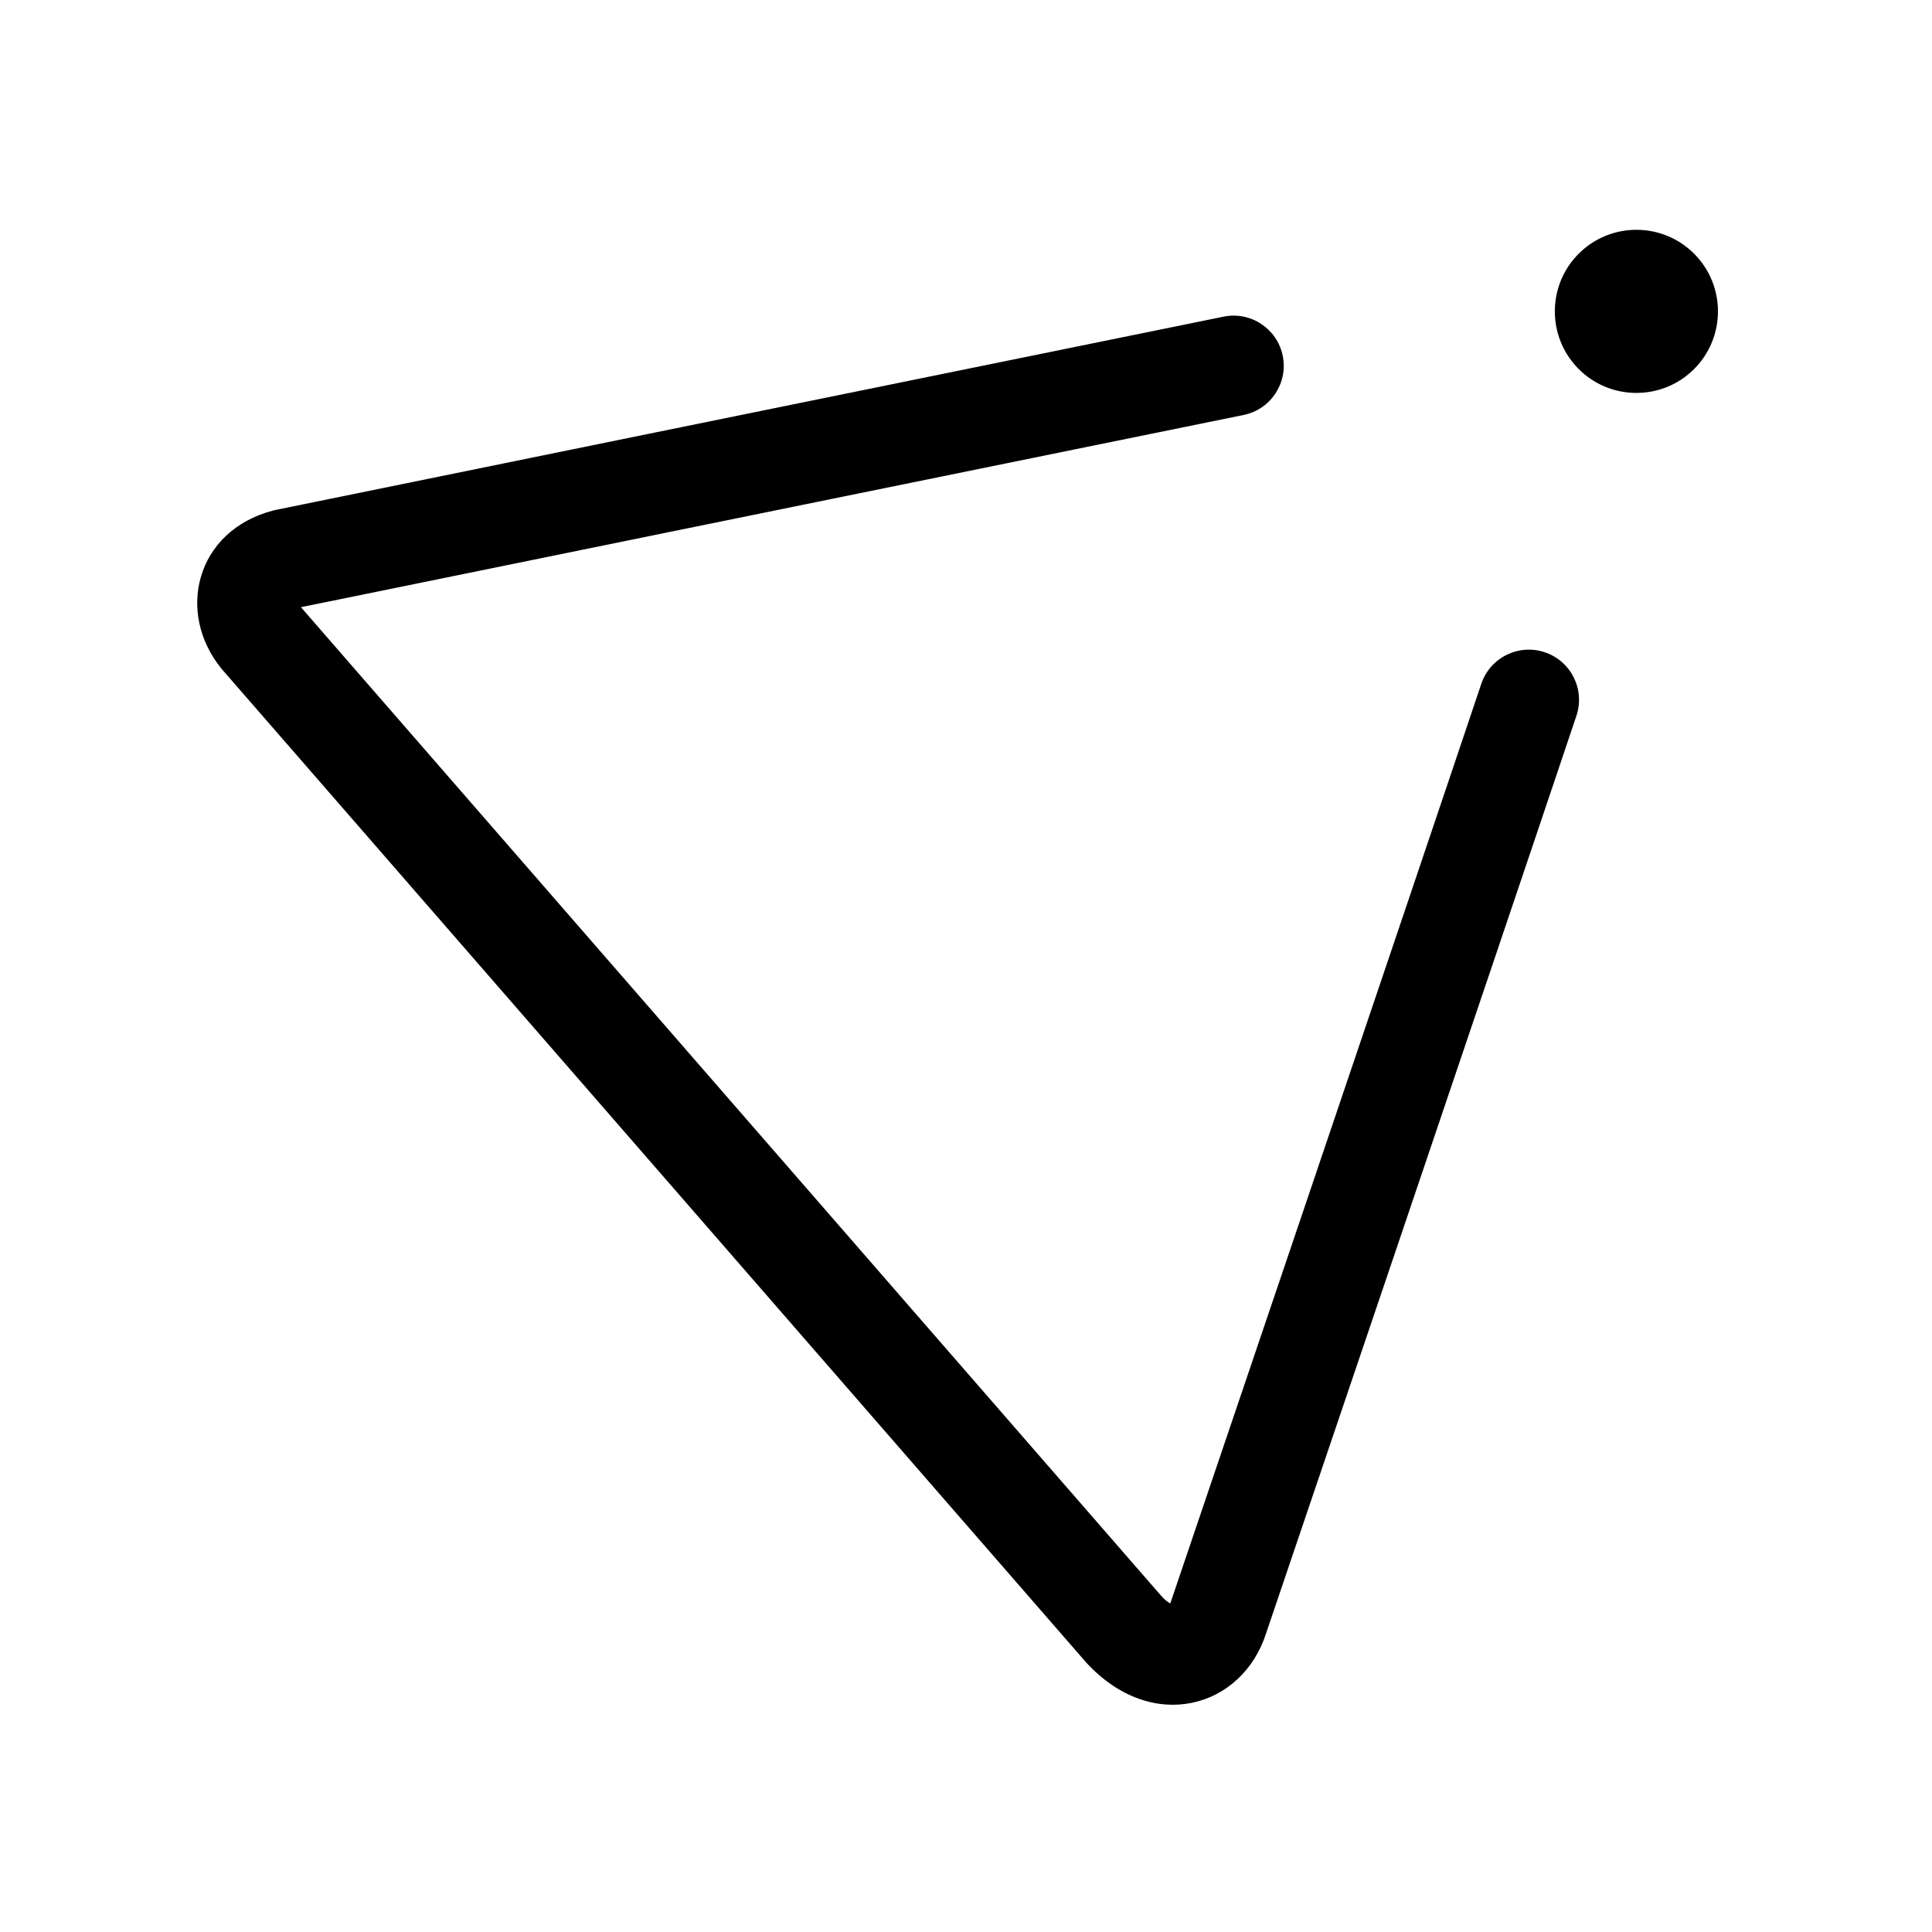
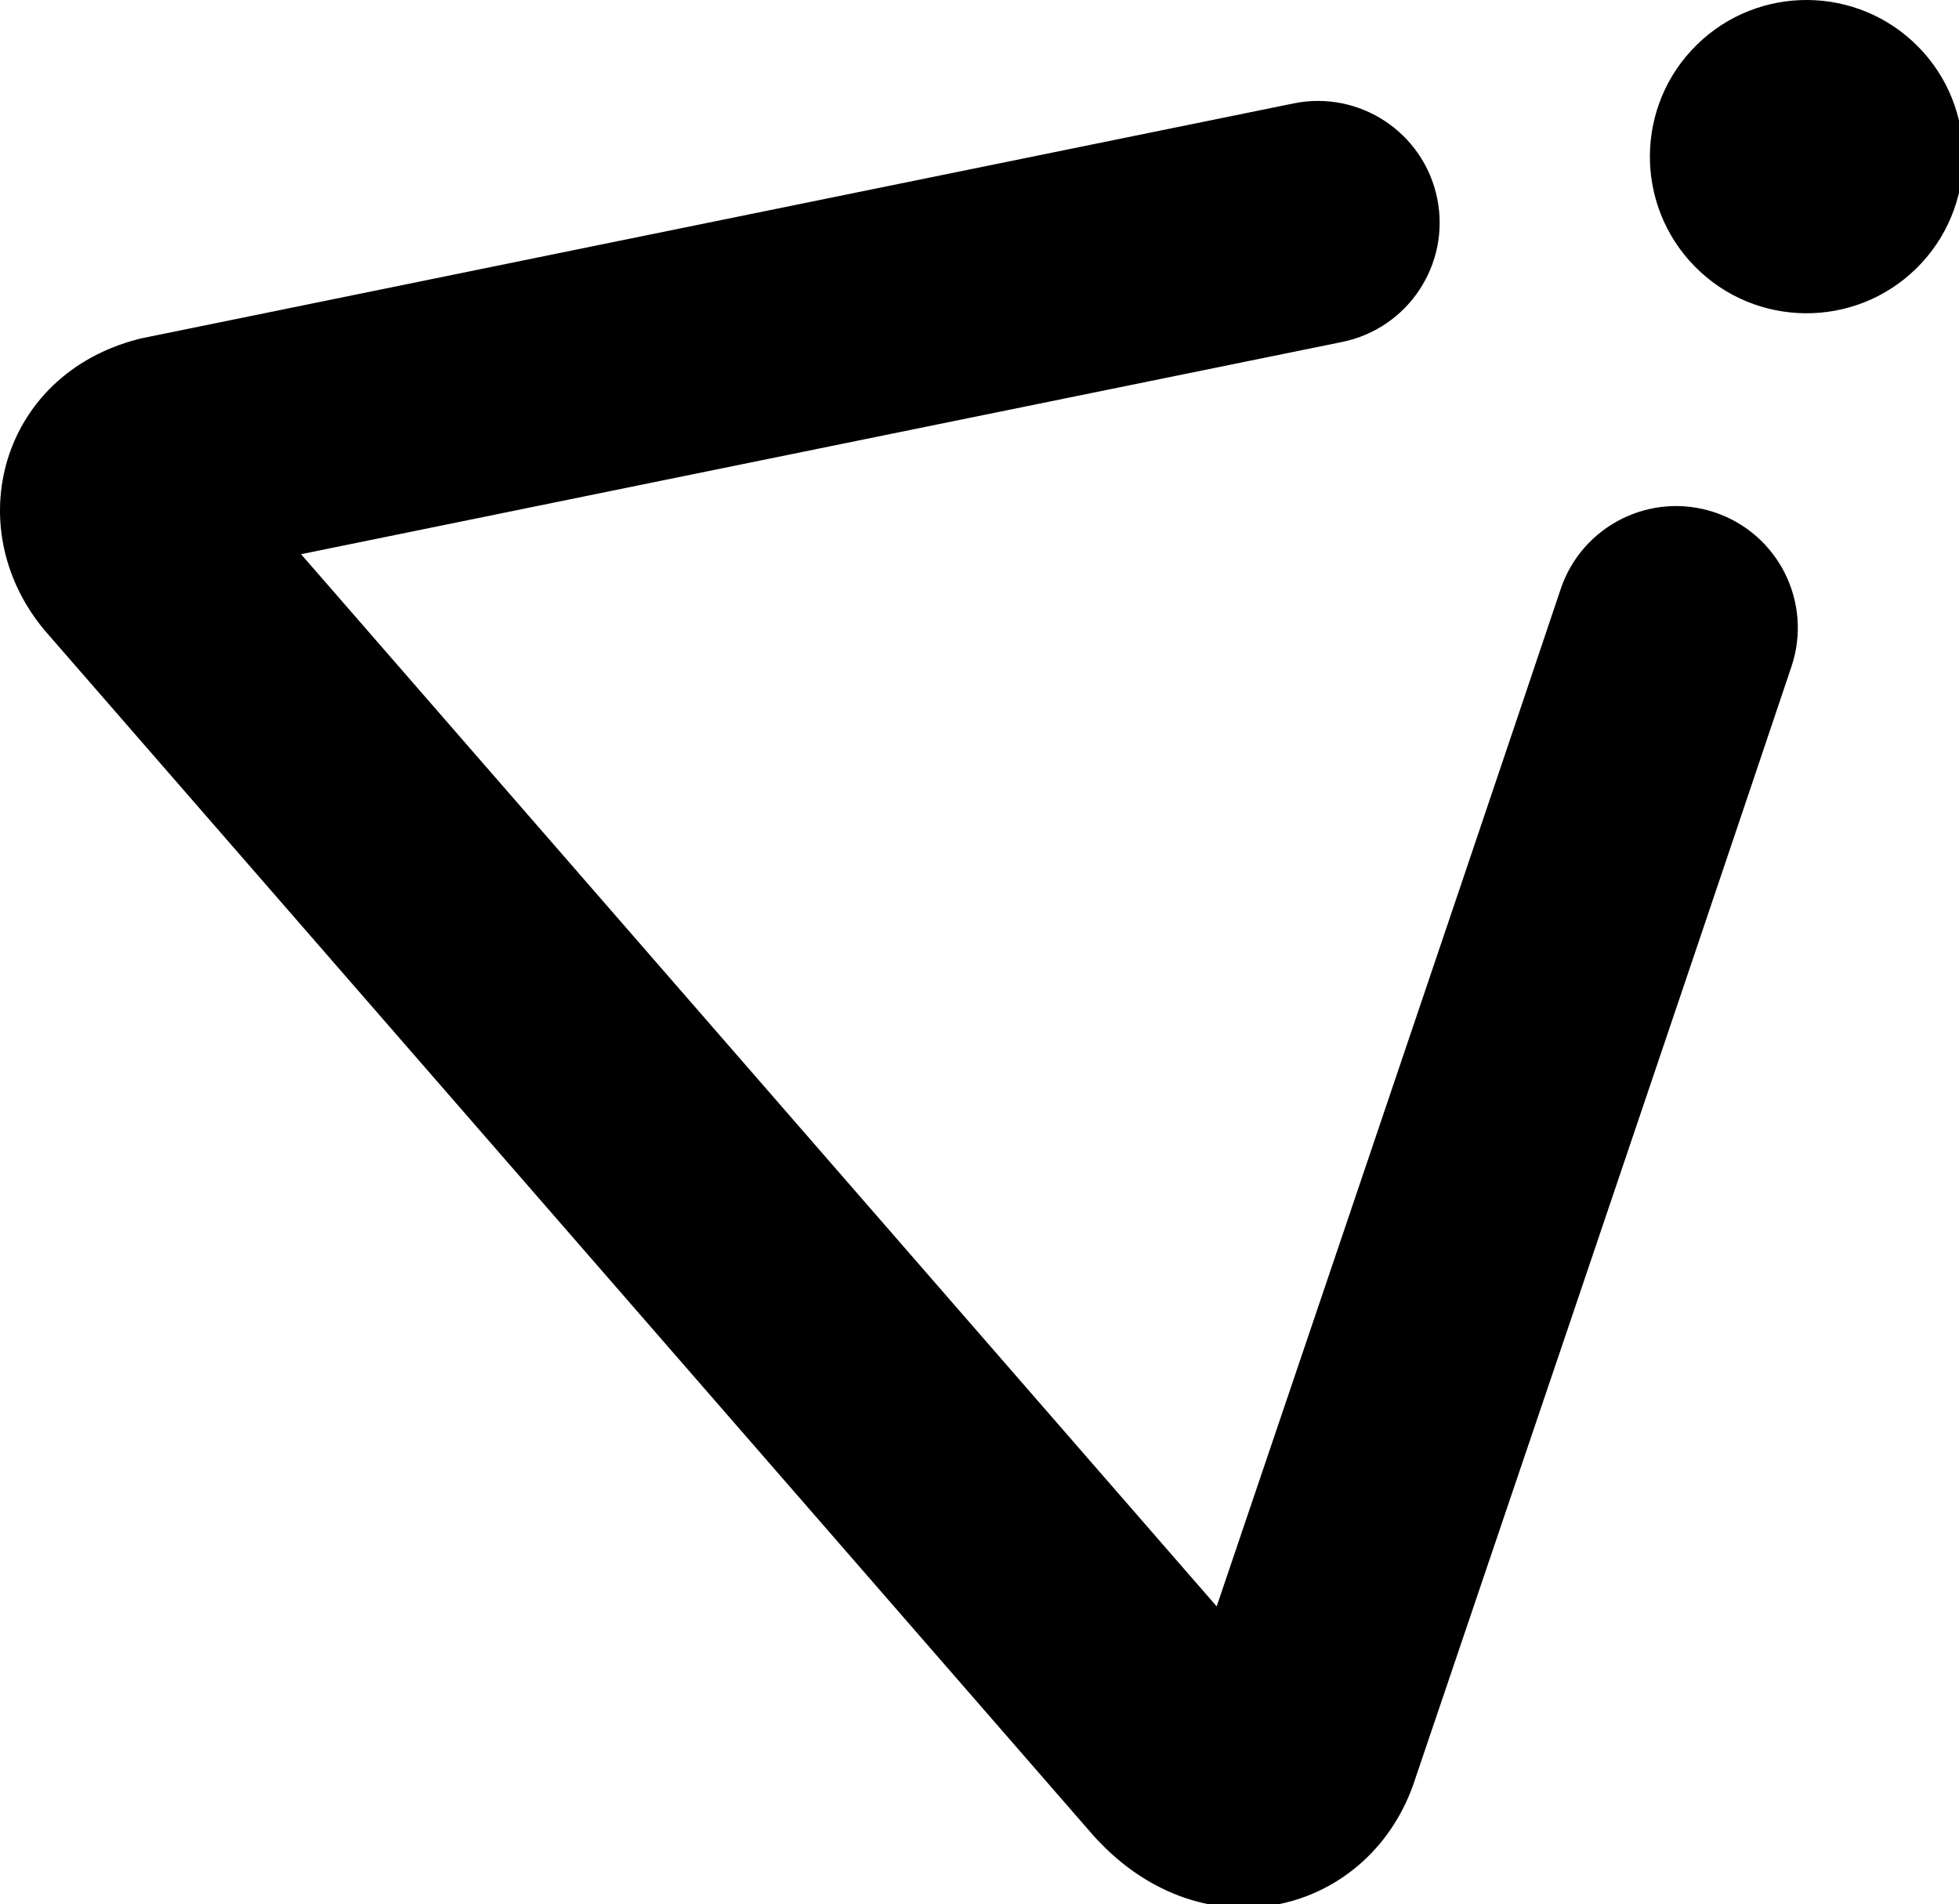
- <svg xmlns="http://www.w3.org/2000/svg" viewBox="0 0 512 512" width="512" height="512">
+ <svg xmlns="http://www.w3.org/2000/svg" viewBox="0 0 428 416" width="428" height="416">
  <defs />
-   <g>
+   <g transform="matrix(1,0,0,1,-41.20131,-47.95247)">
    <g>
      <g>
-         <g transform="matrix(1,0,0,1,0,0)">
-           <g transform="matrix(0.9255534,-0.3786172,0.3786172,0.9255534,-904.4076,341.6899)">
-             <path d="M1328.397,246.726 C1339.439,242.209 1352.077,247.509 1356.594,258.551 C1361.111,269.593 1355.811,282.231 1344.769,286.748 C1333.727,291.265 1321.089,285.965 1316.572,274.923 C1312.055,263.881 1317.355,251.242 1328.397,246.726 Z" fill="#000000" />
-           </g>
-           <g transform="matrix(0.9255534,-0.3786172,0.3786172,0.9255534,-904.4076,341.6899)">
-             <path d="M1229.834,252.736 C1147.84,237.169 986.356,206.629 977.985,205.046 L978.695,205.16 C977.971,205.063 977.625,205.123 977.587,205.131 C977.75,205.095 978.292,204.851 978.704,204.299 C978.919,204.011 978.982,203.791 978.99,203.752 C978.98,203.803 978.951,204.124 979.116,204.658 C980.922,209.914 1091.212,534.31 1091.212,534.31 C1092.02,536.492 1092.976,537.339 1093.149,537.445 C1093.036,537.407 1092.924,537.368 1092.811,537.329 C1092.428,537.25 1092.124,537.323 1092.05,537.356 C1092.091,537.338 1092.363,537.189 1092.738,536.743 C1100.872,527.375 1215.43,395.505 1261.159,342.539 C1265.958,336.98 1274.355,336.365 1279.913,341.164 C1285.472,345.963 1286.088,354.359 1281.289,359.918 C1235.564,412.879 1121.163,544.568 1113.102,553.845 C1099.73,569.768 1074.957,567.133 1066.034,542.87 C1066.034,542.87 955.753,218.501 953.701,212.488 C948.037,194.103 961.175,175.99 982.216,178.801 L982.572,178.848 L982.926,178.915 C991.628,180.561 1152.89,211.059 1234.794,226.61 C1242.009,227.979 1246.747,234.939 1245.377,242.153 C1244.007,249.368 1237.048,254.106 1229.834,252.736" fill="#000000" />
-           </g>
+         <g transform="matrix(0.9255534,-0.3786172,0.3786172,0.9255534,-902.1789,341.3505)">
+           <path d="M1323.622,235.052 C1341.105,227.901 1361.116,236.293 1368.267,253.776 C1375.419,271.259 1367.027,291.269 1349.544,298.421 C1332.061,305.573 1312.05,297.181 1304.899,279.698 C1297.747,262.215 1306.139,242.204 1323.622,235.052 Z" fill="#000000" />
+         </g>
+         <g transform="matrix(0.9255534,-0.3786172,0.3786172,0.9255534,-902.1789,341.3505)">
+           <path d="M1227.353,265.8 C1145.306,250.222 983.691,219.657 975.515,218.111 L976.934,218.34 C984.88,219.401 994.607,209.778 991.823,200.743 L991.568,199.959 C993.506,205.62 1103.801,530.03 1103.801,530.03 L1103.581,529.407 C1103.599,529.454 1103.618,529.5 1103.637,529.547 C1101.255,524.351 1088.606,520.987 1082.556,528.191 C1090.73,518.775 1205.364,386.817 1251.095,333.849 C1260.693,322.732 1277.486,321.501 1288.603,331.099 C1299.72,340.697 1300.951,357.49 1291.353,368.607 C1245.631,421.566 1131.312,553.161 1123.284,562.397 C1103.399,586.075 1066.021,581.351 1053.666,547.773 L1053.551,547.463 L1053.445,547.15 C1053.445,547.15 943.168,222.795 941.248,217.187 L941.115,216.797 L940.994,216.403 C932.465,188.723 953.381,161.534 983.977,165.621 L984.689,165.716 L985.396,165.85 C994.236,167.521 1155.407,198.003 1237.274,213.546 C1251.704,216.286 1261.18,230.204 1258.441,244.634 C1255.701,259.063 1241.783,268.539 1227.353,265.8" fill="#000000" />
        </g>
      </g>
    </g>
  </g>
</svg>
